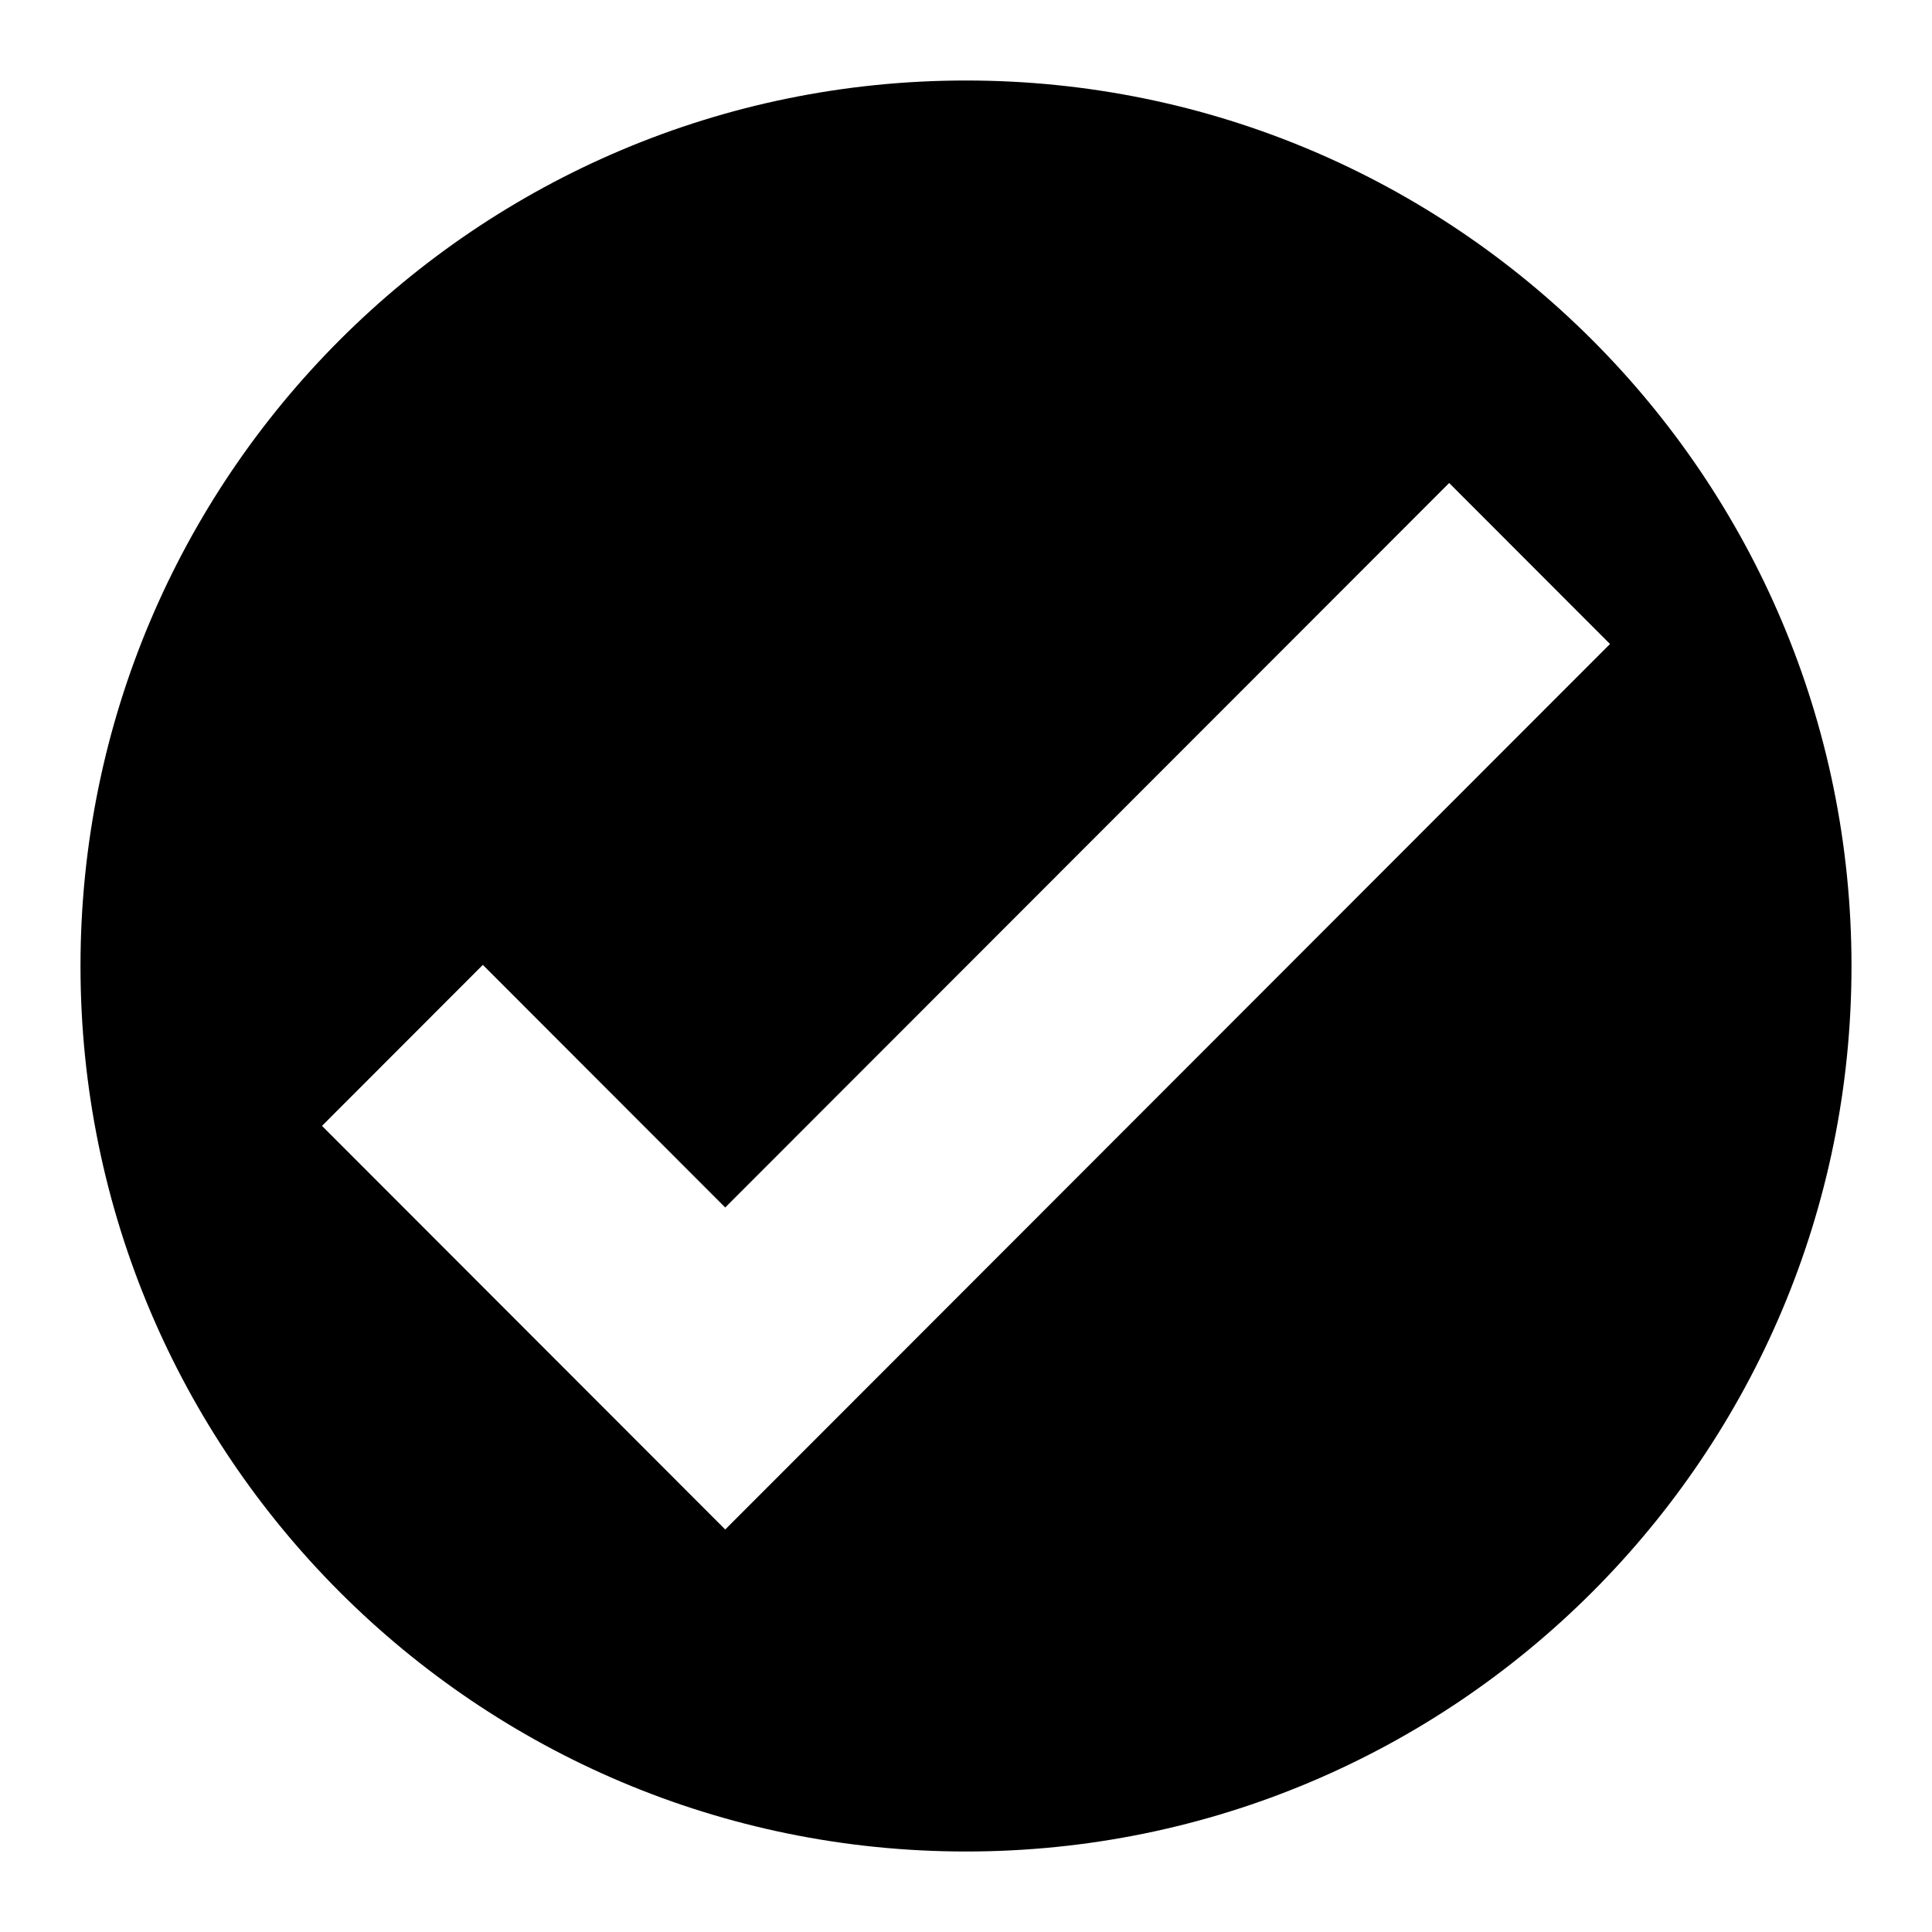
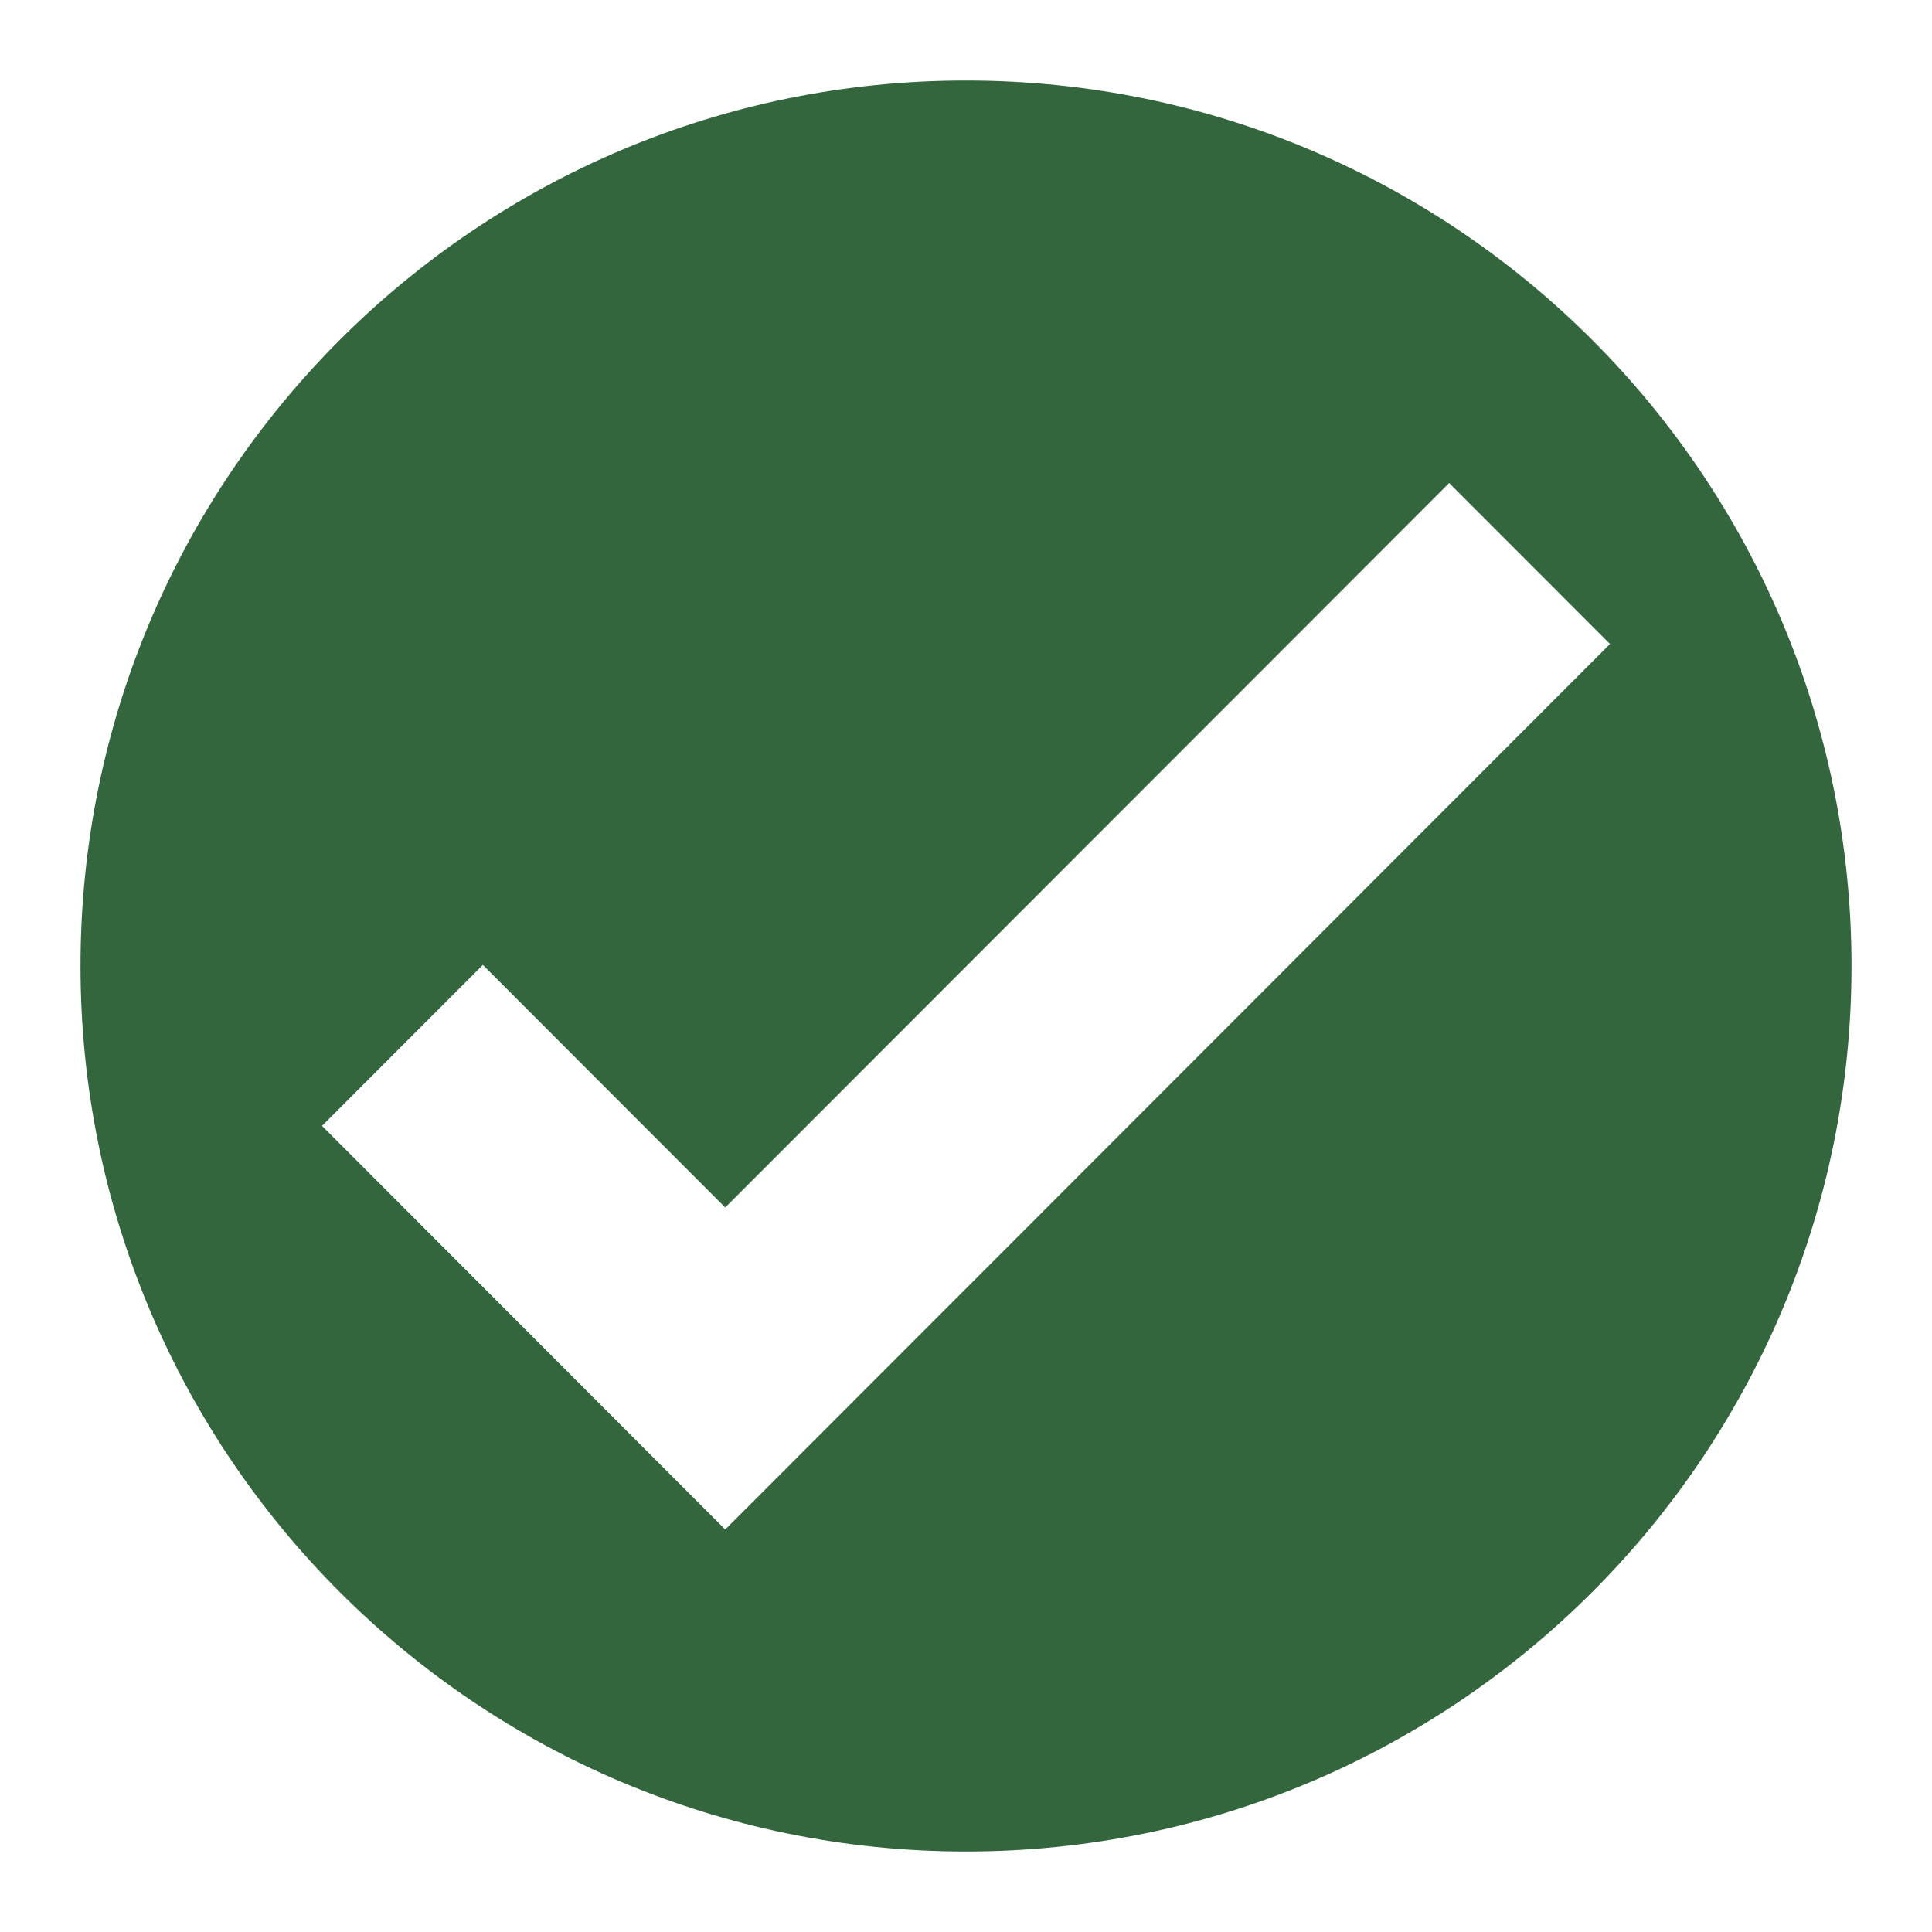
<svg xmlns="http://www.w3.org/2000/svg" width="24" height="24" viewBox="0 0 24 24" fill="none">
-   <path d="M12 1C18.075 1 23 5.925 23 12C23 18.075 18.075 23 12 23C5.925 23 1 18.075 1 12C1 5.925 5.925 1 12 1ZM9.009 15L5.998 11.986L4 13.986L9.009 19L20 8L18.002 6L9.009 15Z" fill="currentColor" />
+   <path d="M12 1C18.075 1 23 5.925 23 12C23 18.075 18.075 23 12 23C5.925 23 1 18.075 1 12C1 5.925 5.925 1 12 1ZM9.009 15L5.998 11.986L4 13.986L9.009 19L20 8L18.002 6L9.009 15Z" fill="#33663D" />
</svg>
